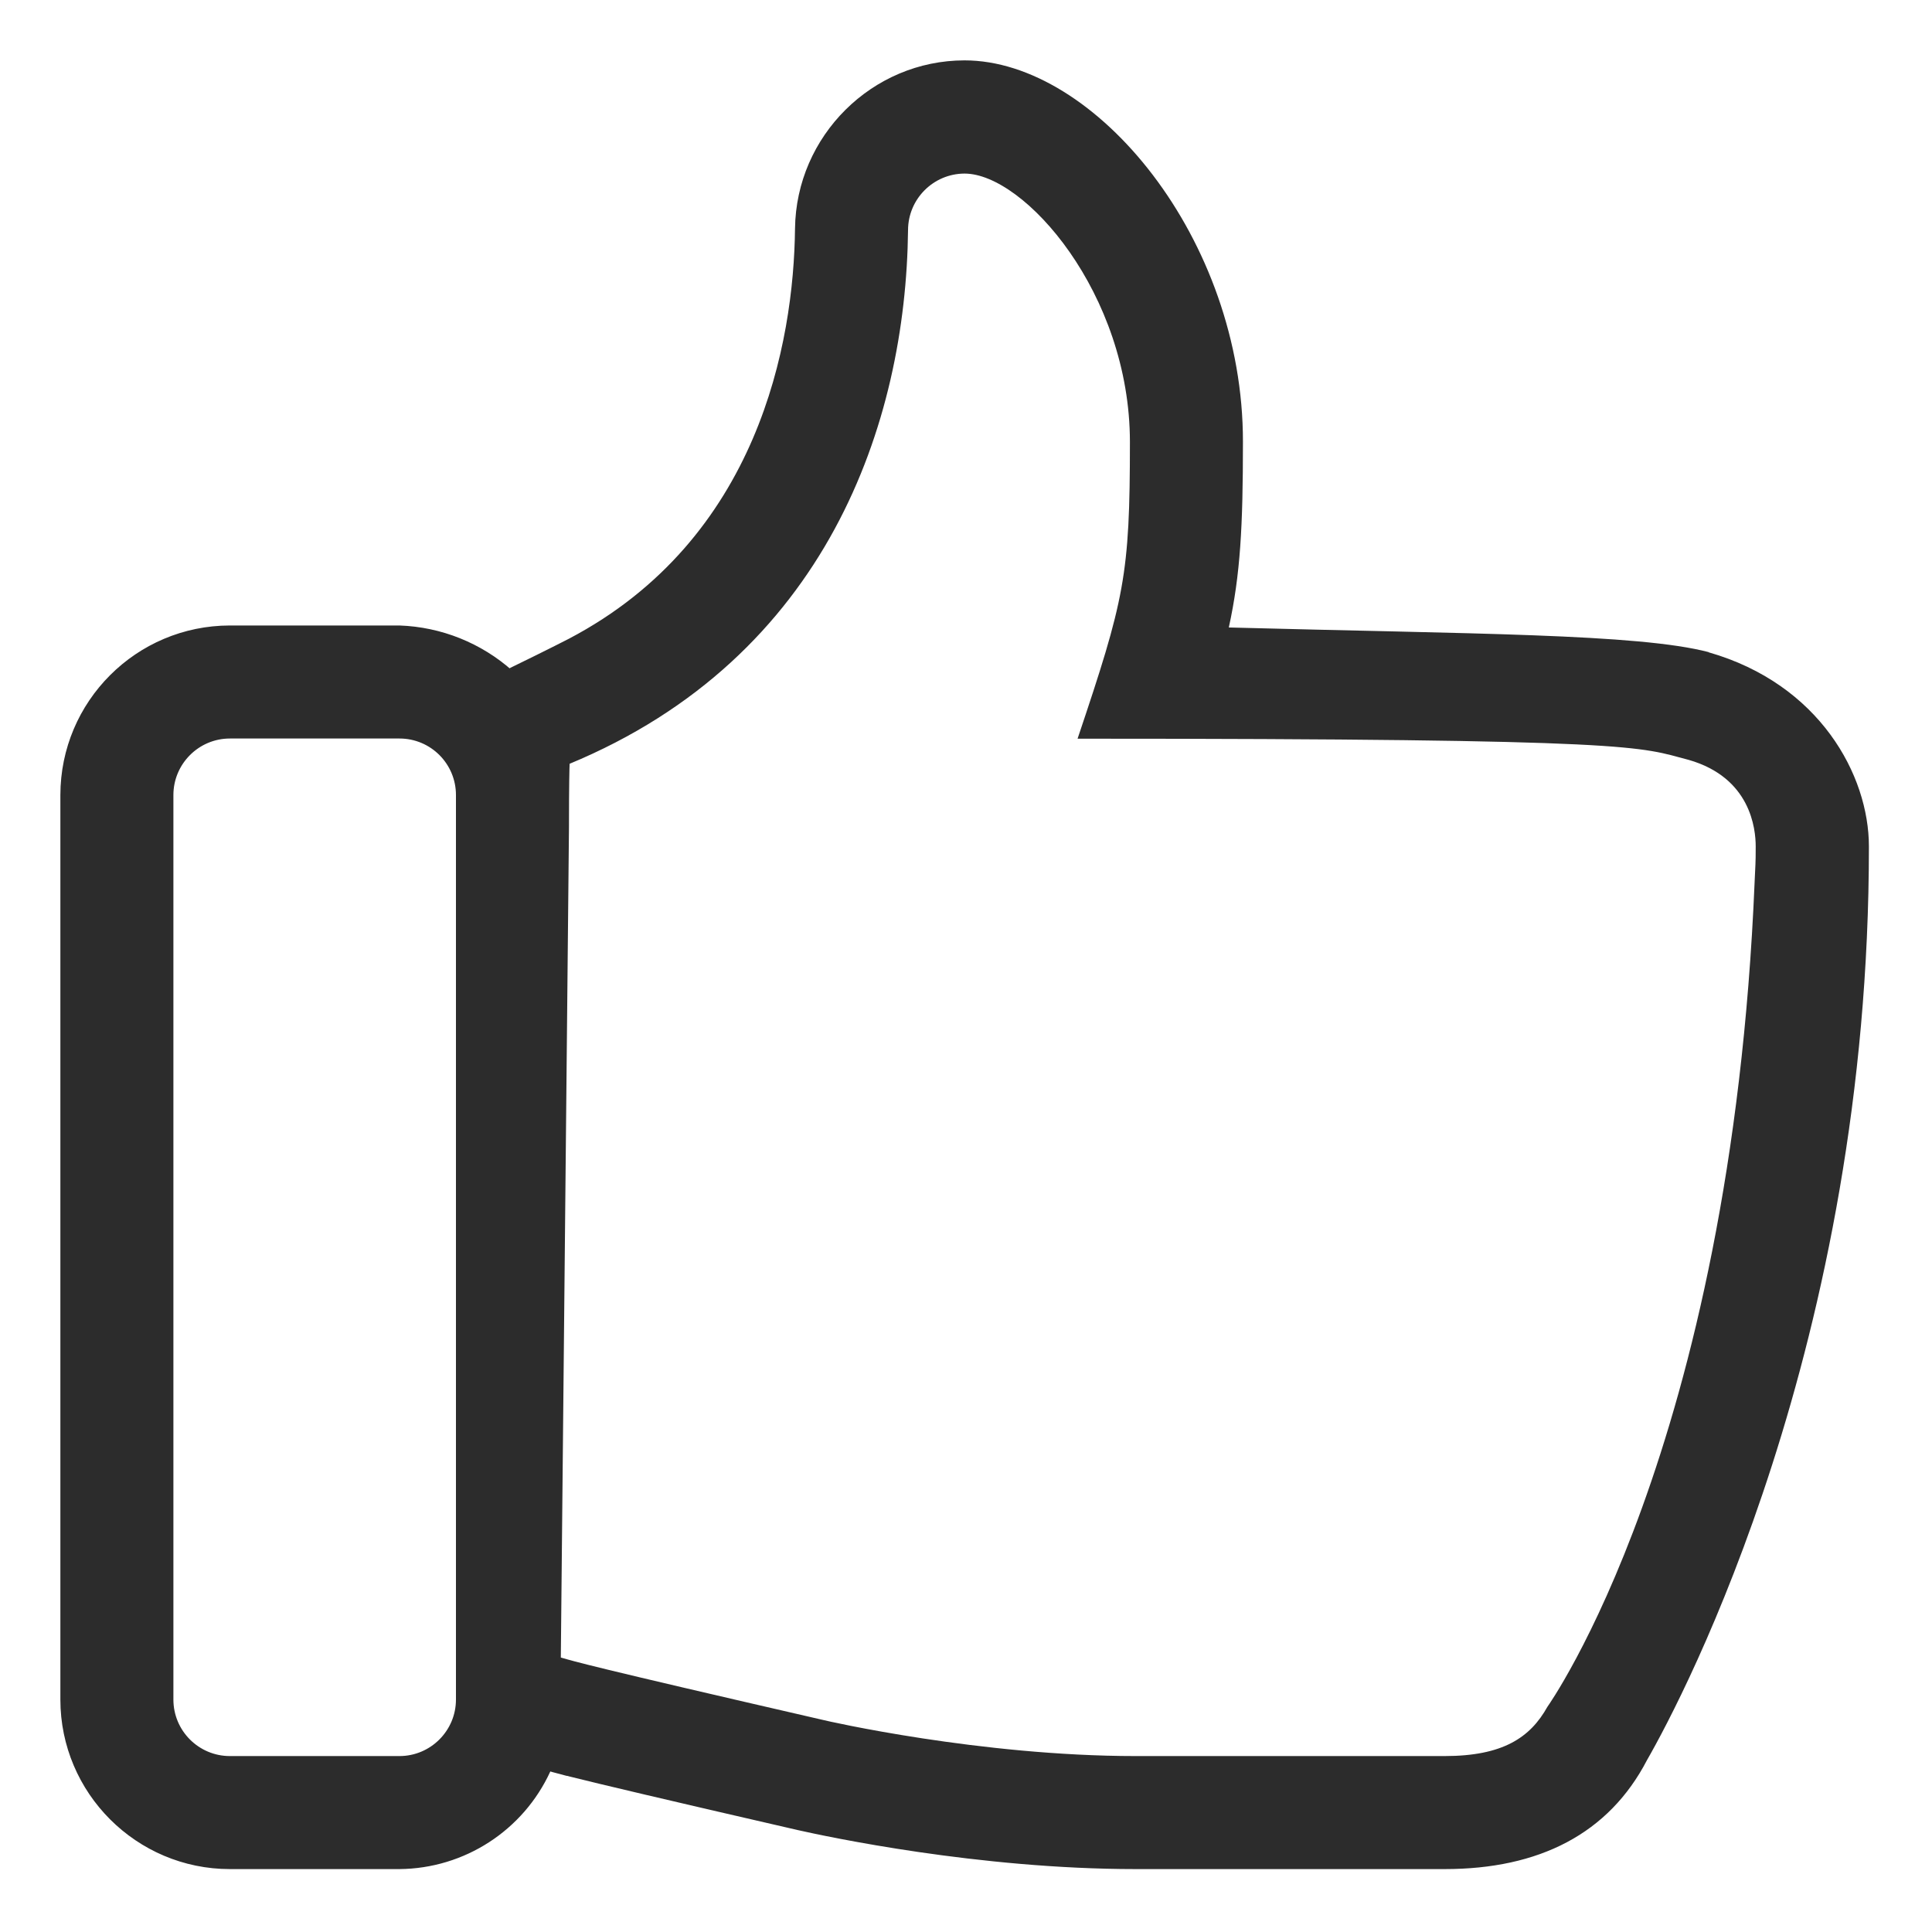
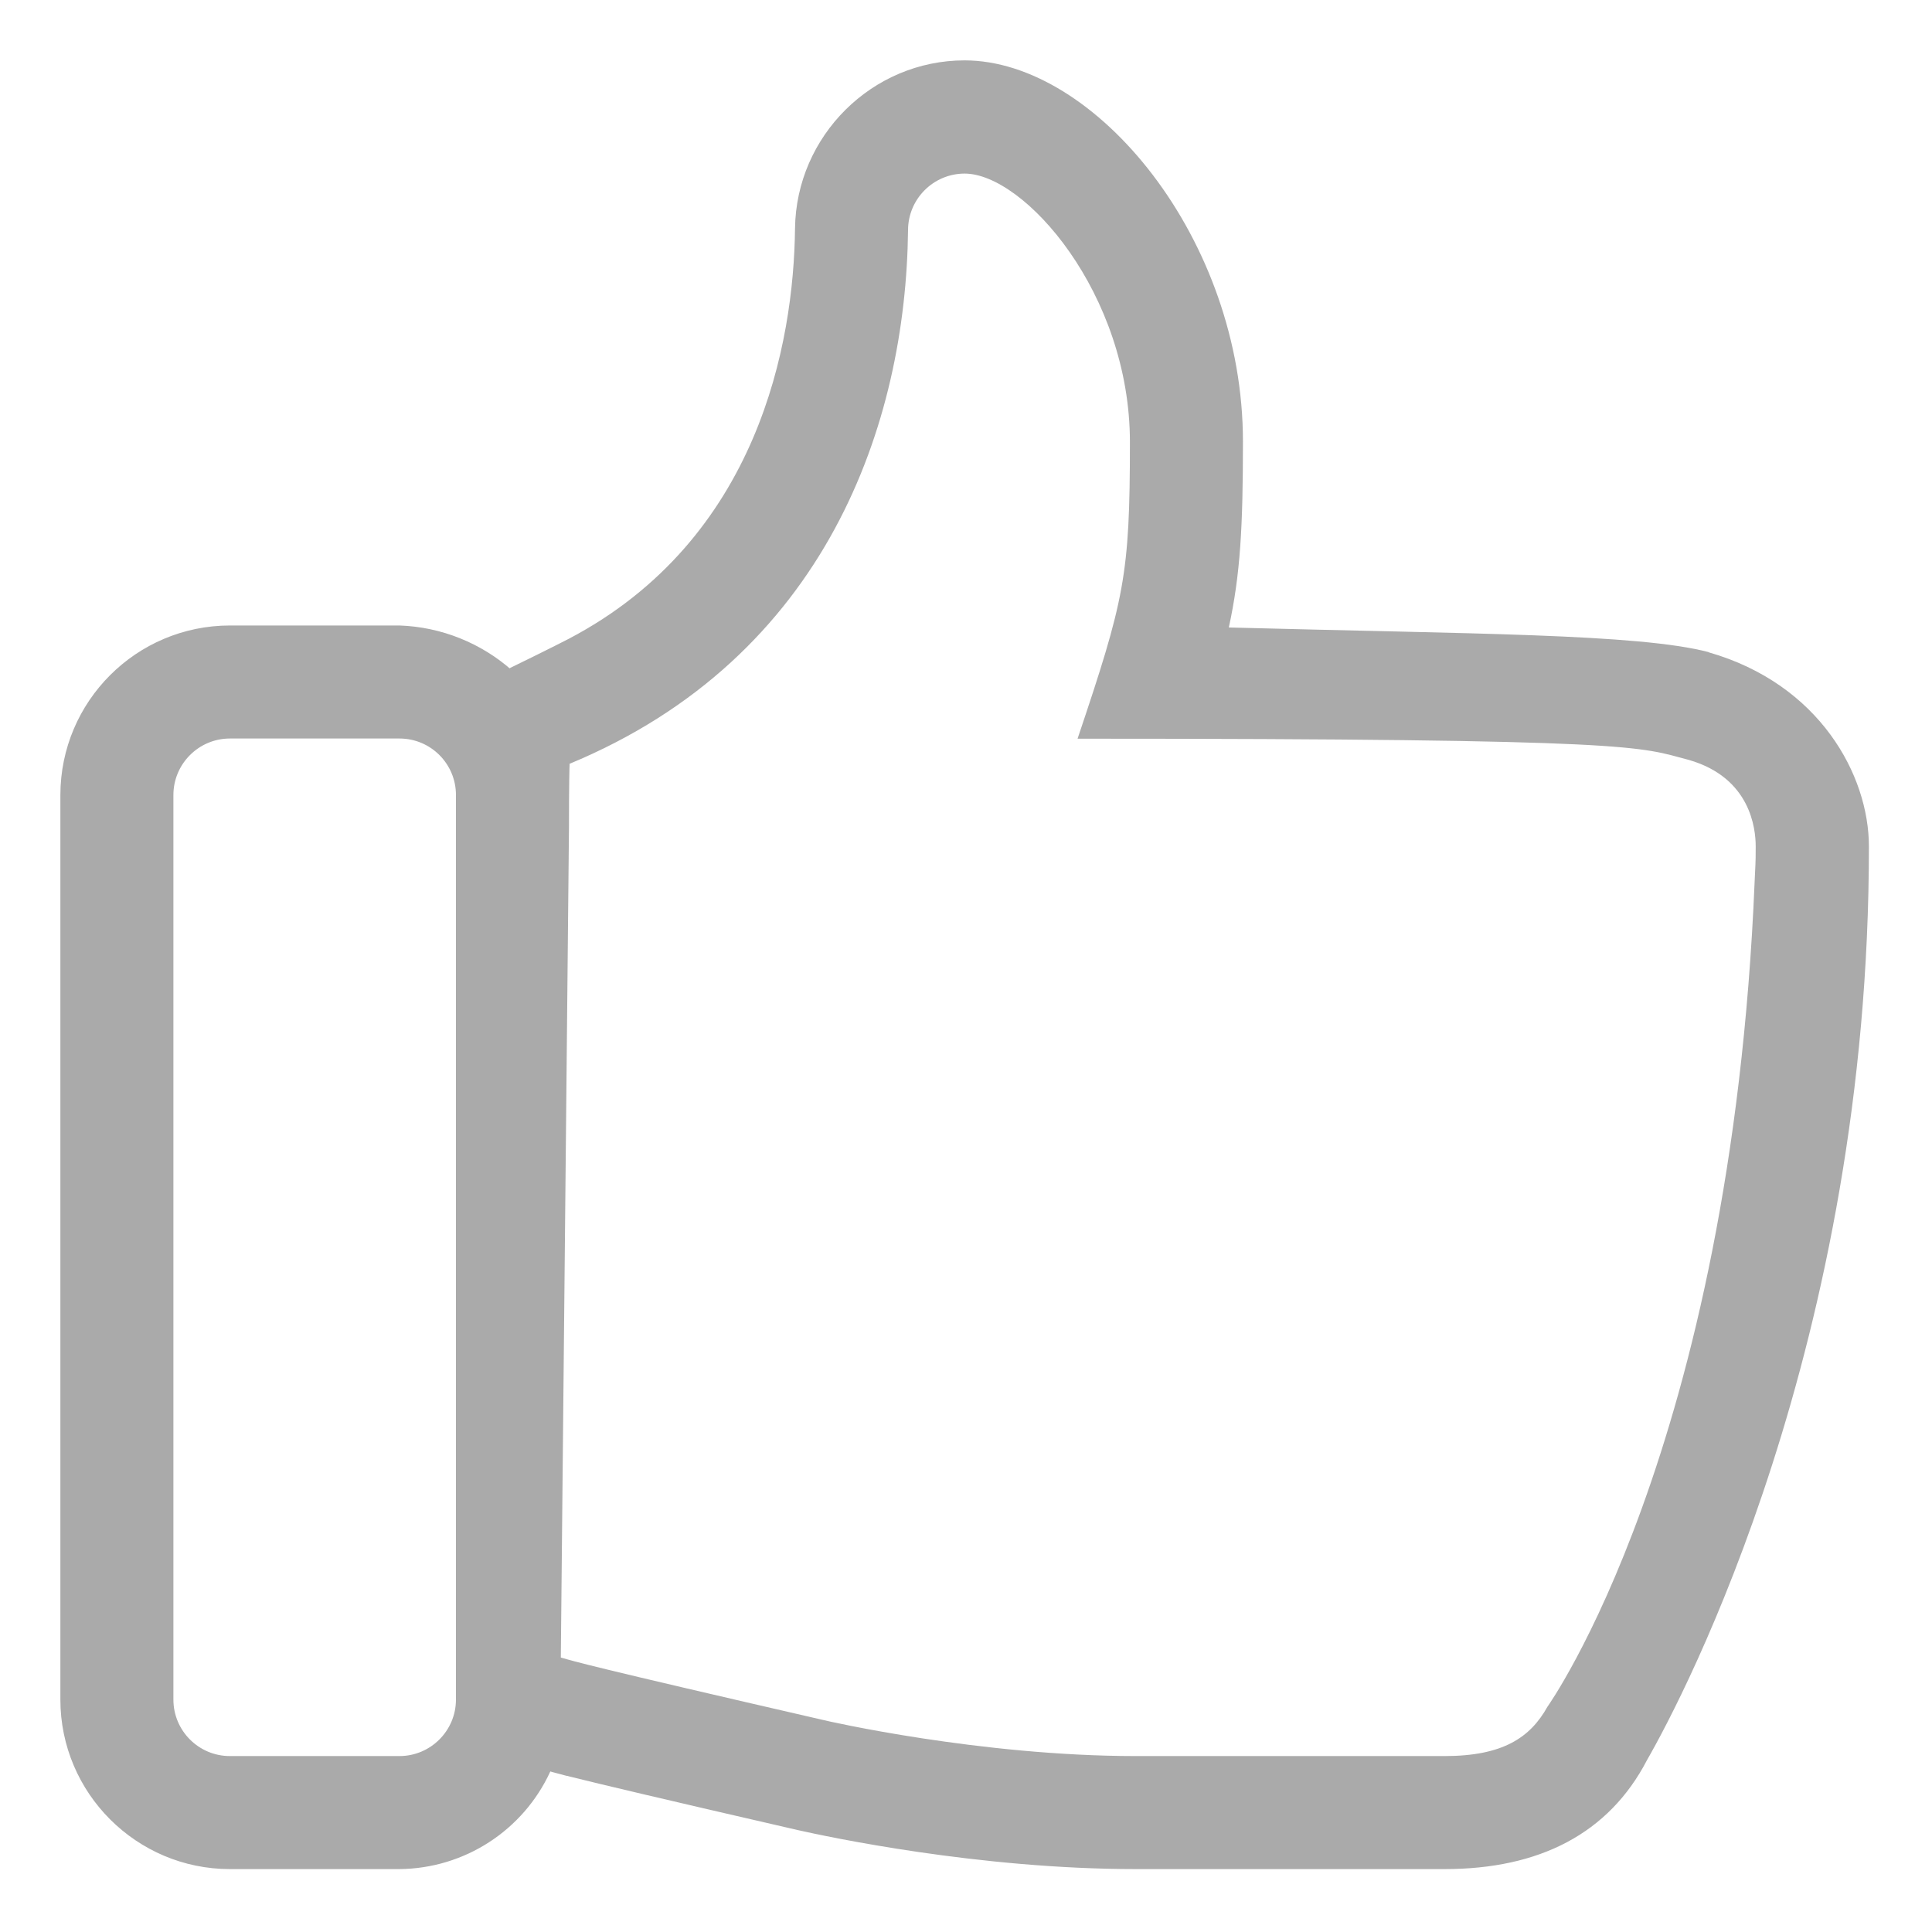
<svg xmlns="http://www.w3.org/2000/svg" t="1593860446938" class="icon" viewBox="0 0 1024 1024" version="1.1" p-id="2102" width="32" height="32">
  <defs>
    <style type="text/css" />
  </defs>
-   <path d="M 905.6 345.631 c -37.44 -9.791 -125.472 -9.6 -254.304 -13.056 c 6.144 -28.128 7.489 -53.471 7.489 -98.4 C 658.88 126.656 580.544 32 511.231 32 c -48.959 0 -89.279 40.031 -89.856 89.184 c -0.671 60.288 -19.2 164.447 -119.808 217.343 c -7.392 3.84 -28.416 14.208 -31.488 15.648 l 1.536 1.344 a 95.04 95.04 0 0 0 -59.903 -24 H 121.856 A 89.952 89.952 0 0 0 32 421.376 V 900.8 c 0 49.536 40.32 89.856 89.856 89.856 h 89.857 a 88.8 88.8 0 0 0 79.968 -51.743 l 1.344 0.384 l 7.2 1.919 c 0.48 0 0.768 0.097 1.343 0.289 c 17.28 4.32 50.497 12.191 121.44 28.511 c 15.36 3.457 95.616 20.64 178.944 20.64 h 163.776 c 49.92 0 86.88 -18.623 107.232 -57.791 c 19.969 -34.753 117.696 -221.28 117.6 -484.224 c 0 -37.824 -26.208 -86.112 -84.96 -102.912 Z M 241.664 900.8 c 0 16.512 -13.44 29.952 -29.953 29.952 H 121.857 a 29.952 29.952 0 0 1 -29.951 -29.952 V 421.376 c 0 -16.511 13.44 -29.951 29.951 -29.951 h 89.857 c 16.608 0 29.952 13.44 29.952 29.951 V 900.8 Z M 929.984 467.456 c -12.48 300.96 -109.824 437.184 -109.824 437.184 c -9.12 16.32 -23.616 26.112 -54.528 26.112 H 601.952 c -82.272 0 -163.872 -18.624 -165.984 -19.2 c -124.416 -28.608 -130.943 -30.816 -138.72 -33.024 l 4.32 -440.16 c 0 -45.503 0.96 -33.984 0 -33.408 C 438.464 348.32 480.128 224 481.28 121.952 A 30.048 30.048 0 0 1 511.232 92 c 31.68 0 87.648 63.552 87.648 142.272 c 0 71.04 -2.88 83.231 -27.744 157.248 c 299.52 0 297.504 4.32 323.904 11.231 c 32.831 9.409 35.52 36.481 35.52 45.889 c 0 10.272 -0.192 8.831 -0.576 18.816 Z" fill="#2c2c2c" p-id="2103" />
+   <path d="M 905.6 345.631 c -37.44 -9.791 -125.472 -9.6 -254.304 -13.056 c 6.144 -28.128 7.489 -53.471 7.489 -98.4 C 658.88 126.656 580.544 32 511.231 32 c -48.959 0 -89.279 40.031 -89.856 89.184 c -0.671 60.288 -19.2 164.447 -119.808 217.343 c -7.392 3.84 -28.416 14.208 -31.488 15.648 l 1.536 1.344 a 95.04 95.04 0 0 0 -59.903 -24 H 121.856 A 89.952 89.952 0 0 0 32 421.376 V 900.8 c 0 49.536 40.32 89.856 89.856 89.856 h 89.857 a 88.8 88.8 0 0 0 79.968 -51.743 l 1.344 0.384 l 7.2 1.919 c 0.48 0 0.768 0.097 1.343 0.289 c 17.28 4.32 50.497 12.191 121.44 28.511 c 15.36 3.457 95.616 20.64 178.944 20.64 h 163.776 c 49.92 0 86.88 -18.623 107.232 -57.791 c 19.969 -34.753 117.696 -221.28 117.6 -484.224 c 0 -37.824 -26.208 -86.112 -84.96 -102.912 Z M 241.664 900.8 c 0 16.512 -13.44 29.952 -29.953 29.952 H 121.857 a 29.952 29.952 0 0 1 -29.951 -29.952 V 421.376 c 0 -16.511 13.44 -29.951 29.951 -29.951 h 89.857 c 16.608 0 29.952 13.44 29.952 29.951 V 900.8 Z M 929.984 467.456 c -12.48 300.96 -109.824 437.184 -109.824 437.184 c -9.12 16.32 -23.616 26.112 -54.528 26.112 H 601.952 c -82.272 0 -163.872 -18.624 -165.984 -19.2 c -124.416 -28.608 -130.943 -30.816 -138.72 -33.024 l 4.32 -440.16 c 0 -45.503 0.96 -33.984 0 -33.408 C 438.464 348.32 480.128 224 481.28 121.952 A 30.048 30.048 0 0 1 511.232 92 c 31.68 0 87.648 63.552 87.648 142.272 c 0 71.04 -2.88 83.231 -27.744 157.248 c 299.52 0 297.504 4.32 323.904 11.231 c 32.831 9.409 35.52 36.481 35.52 45.889 c 0 10.272 -0.192 8.831 -0.576 18.816 Z" fill="#aaa" p-id="2103" />
</svg>
